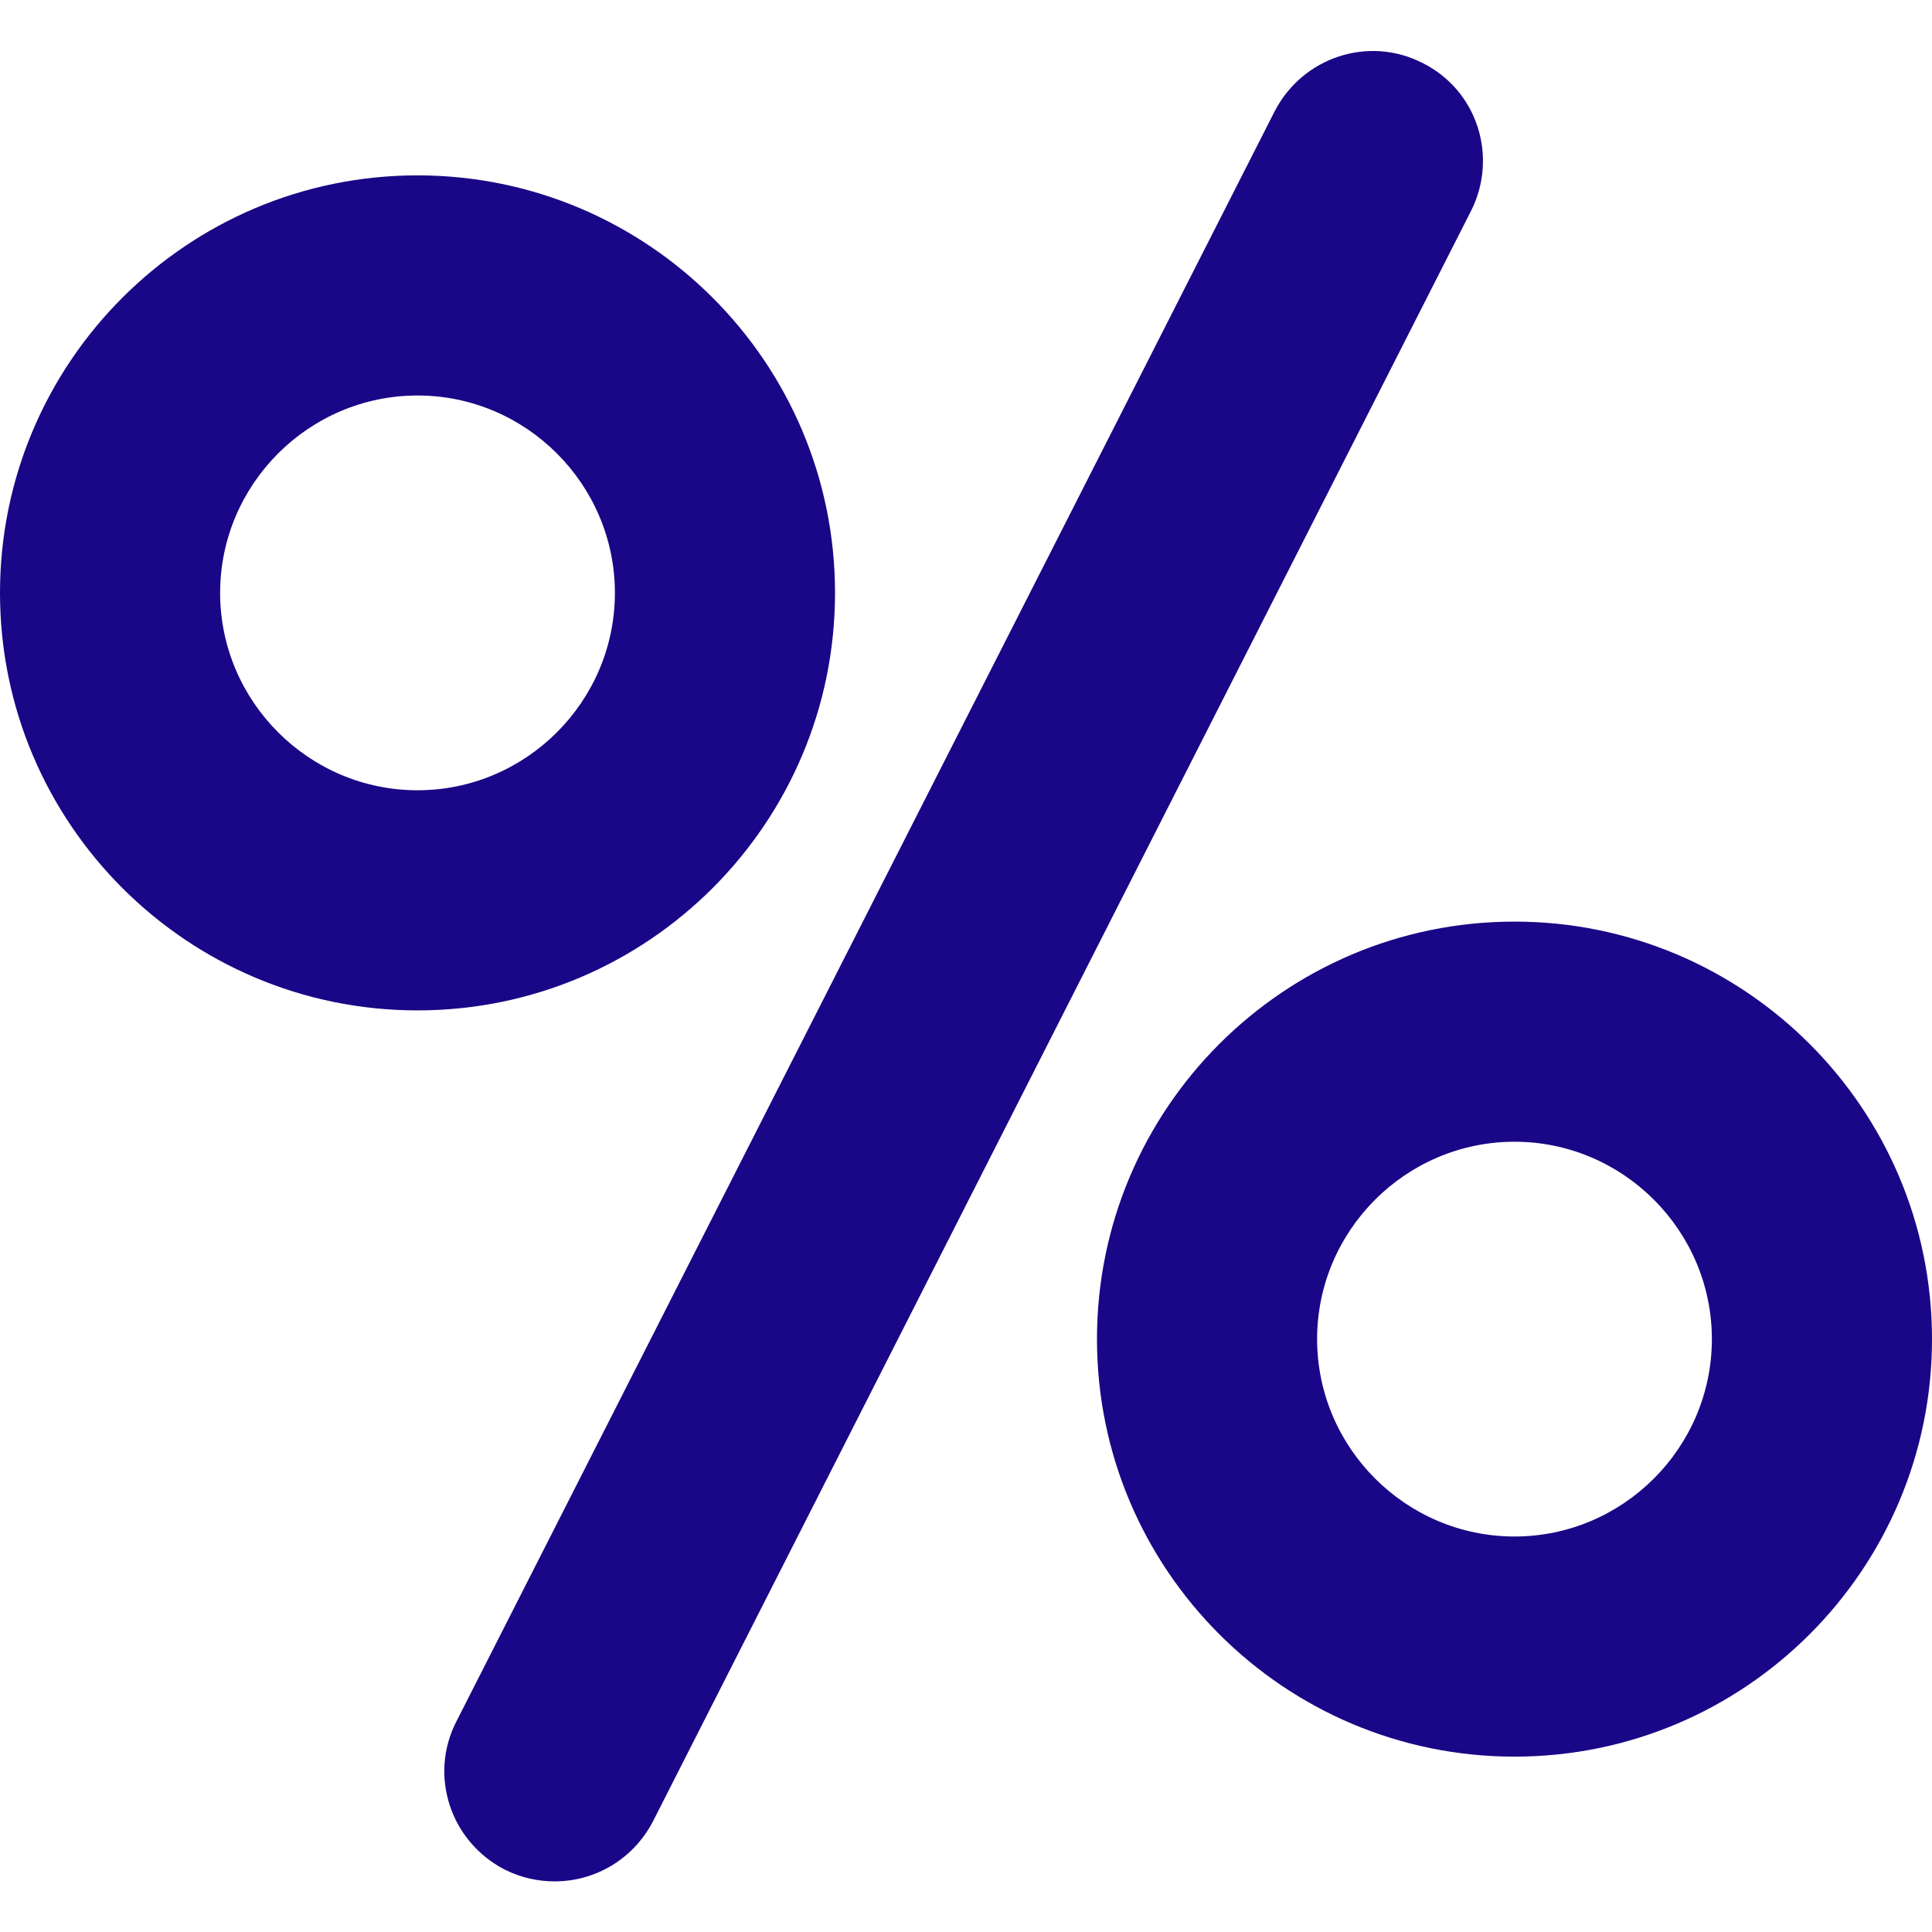
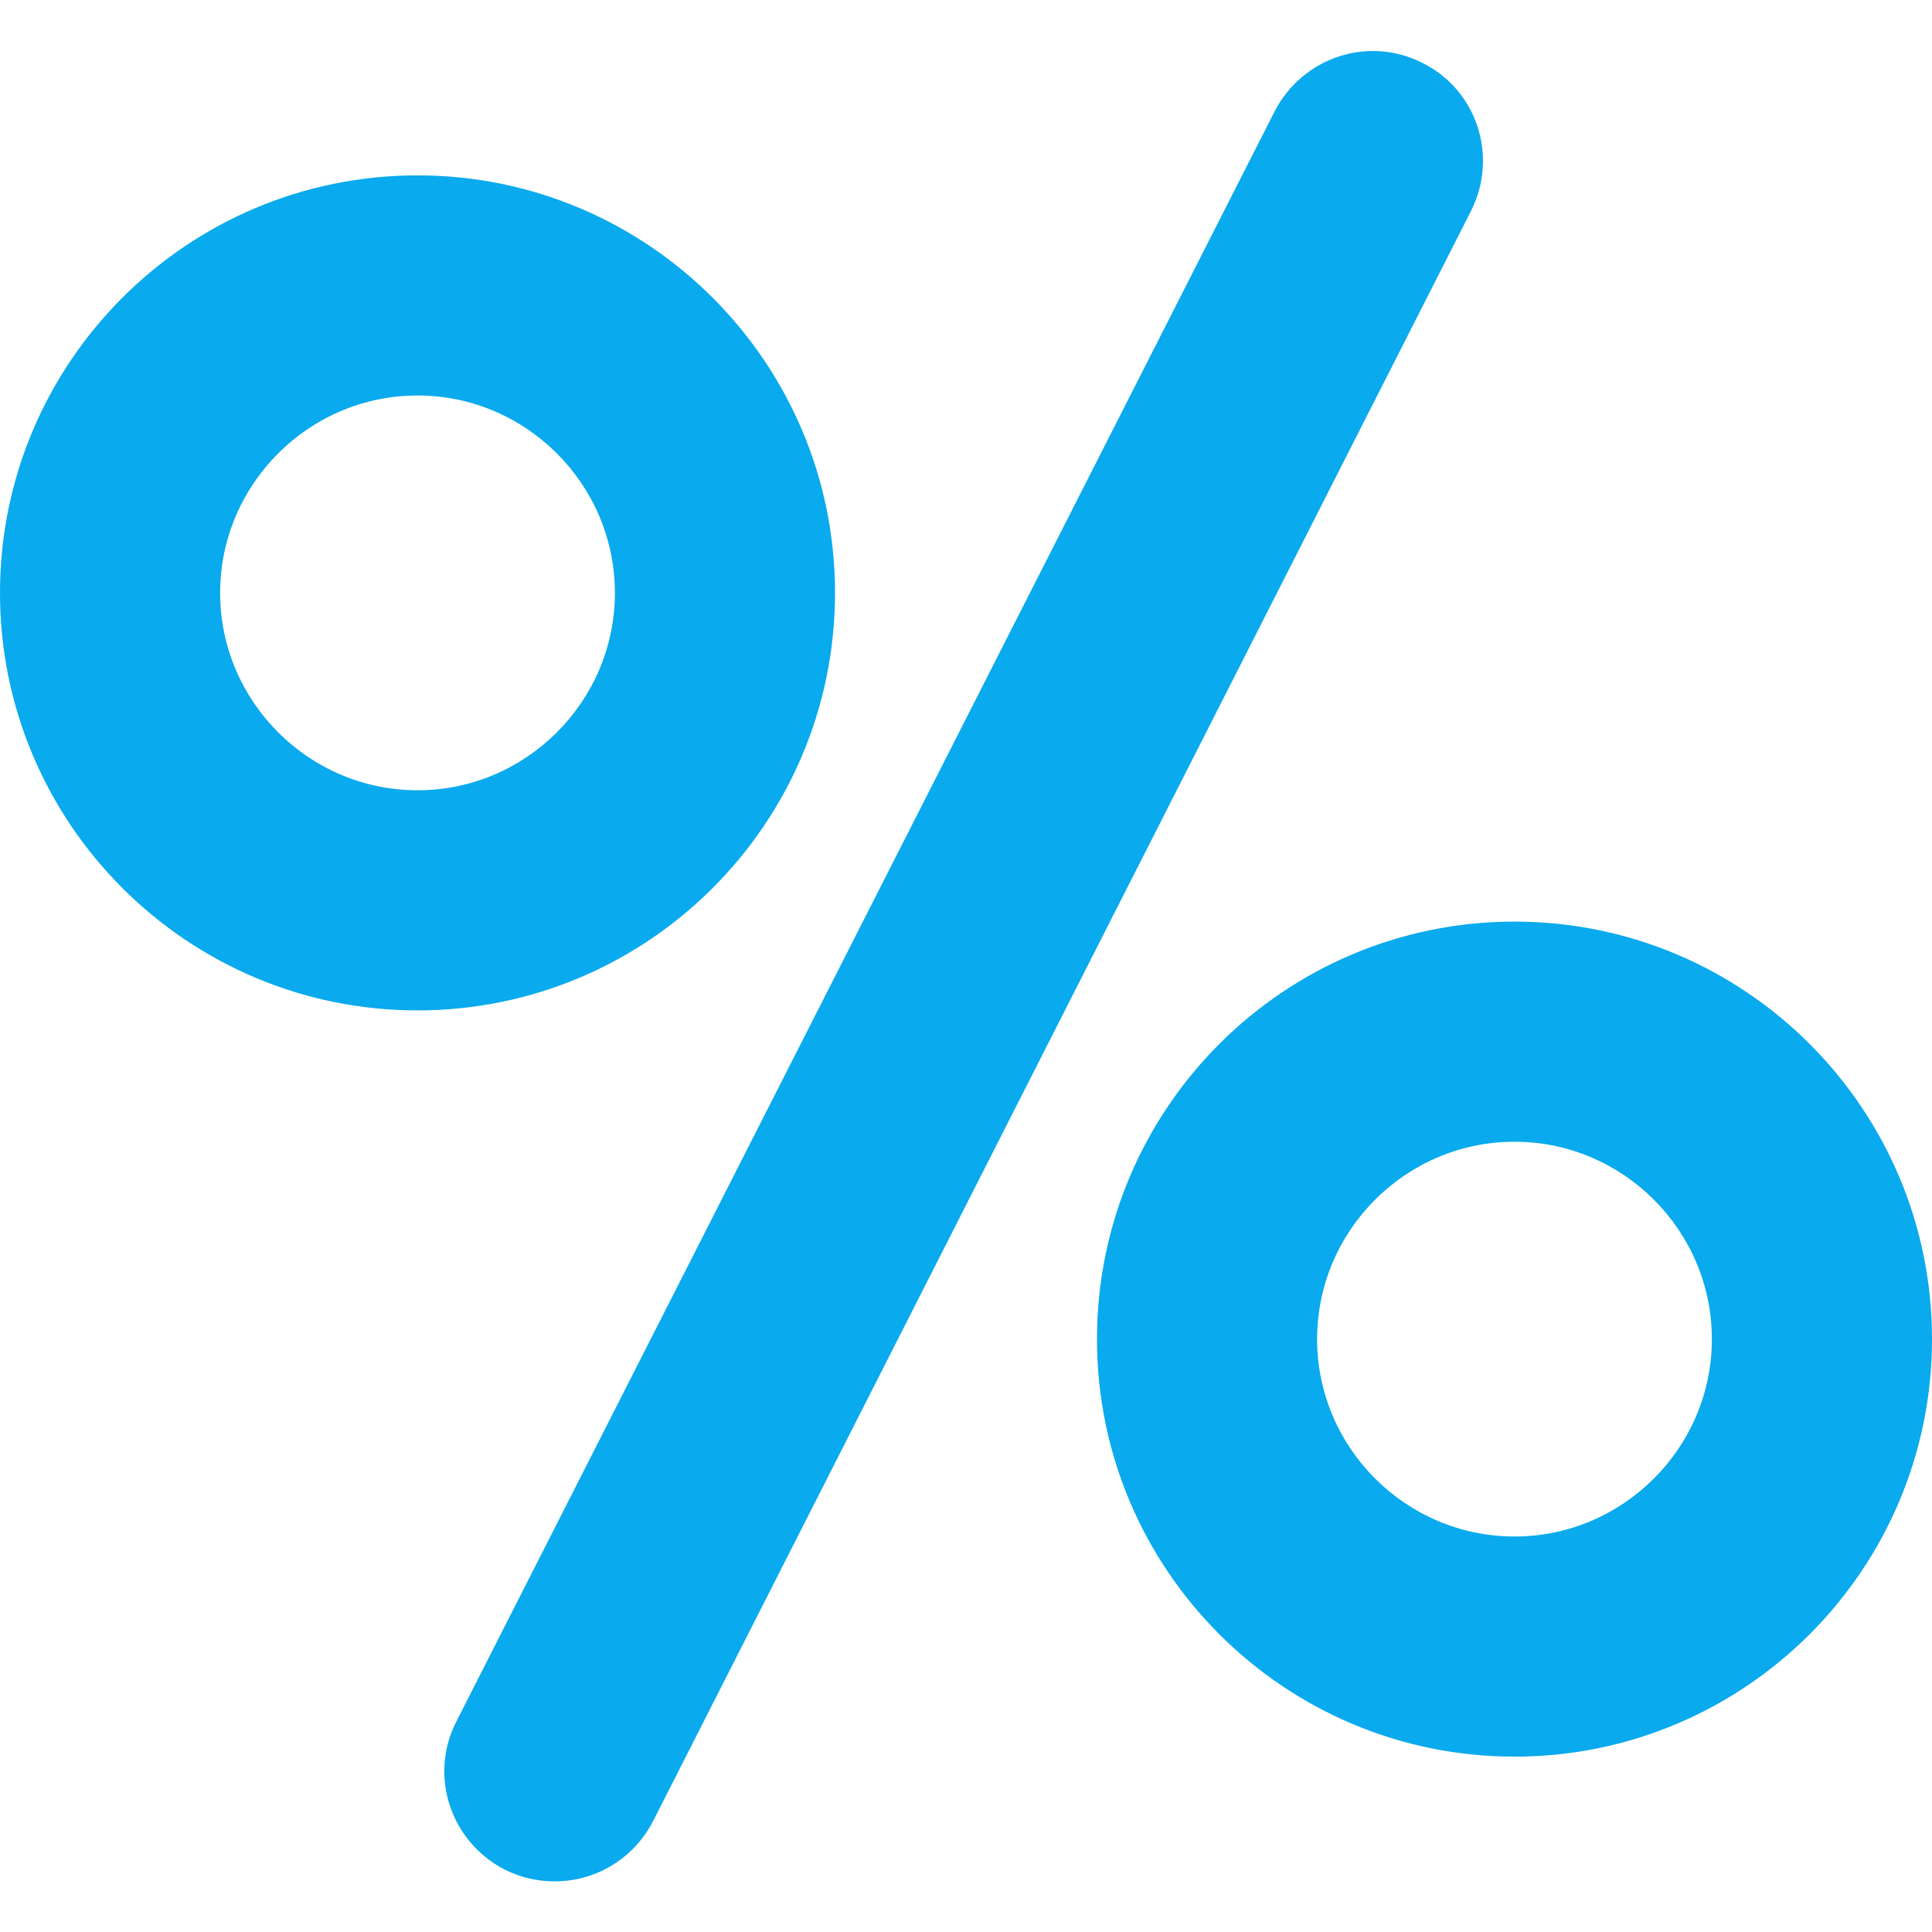
<svg xmlns="http://www.w3.org/2000/svg" version="1.1" id="Capa_1" x="0px" y="0px" viewBox="0 0 263.3 263.3" style="enable-background:new 0 0 263.3 263.3;" xml:space="preserve">
  <style type="text/css">
- 	.st0{fill:#190787;}
+ 	.st0{fill:#09AAEE;}
</style>
  <g>
    <path class="st0" d="M193.9,8.6c-7.4-3.8-16.4-0.8-20.2,6.6L62.2,234.6c-3.8,7.4-0.8,16.4,6.6,20.2c2.2,1.1,4.5,1.6,6.8,1.6   c5.5,0,10.7-3,13.4-8.2L200.5,28.7C204.2,21.3,201.3,12.3,193.9,8.6z" />
    <path class="st0" d="M113.8,80.8c0-31.4-25.5-56.9-56.9-56.9C25.5,23.9,0,49.4,0,80.8c0,31.4,25.5,56.9,56.9,56.9   C88.3,137.7,113.8,112.2,113.8,80.8z M56.9,107.7C42.1,107.7,30,95.6,30,80.8C30,66,42.1,53.9,56.9,53.9   c14.8,0,26.9,12.1,26.9,26.9C83.8,95.6,71.7,107.7,56.9,107.7z" />
    <path class="st0" d="M206.4,125.6c-31.4,0-56.9,25.5-56.9,56.9s25.5,56.9,56.9,56.9c31.4,0,56.9-25.5,56.9-56.9   S237.8,125.6,206.4,125.6z M206.4,209.4c-14.8,0-26.9-12.1-26.9-26.9s12.1-26.9,26.9-26.9c14.8,0,26.9,12.1,26.9,26.9   C233.3,197.3,221.2,209.4,206.4,209.4z" />
  </g>
</svg>
